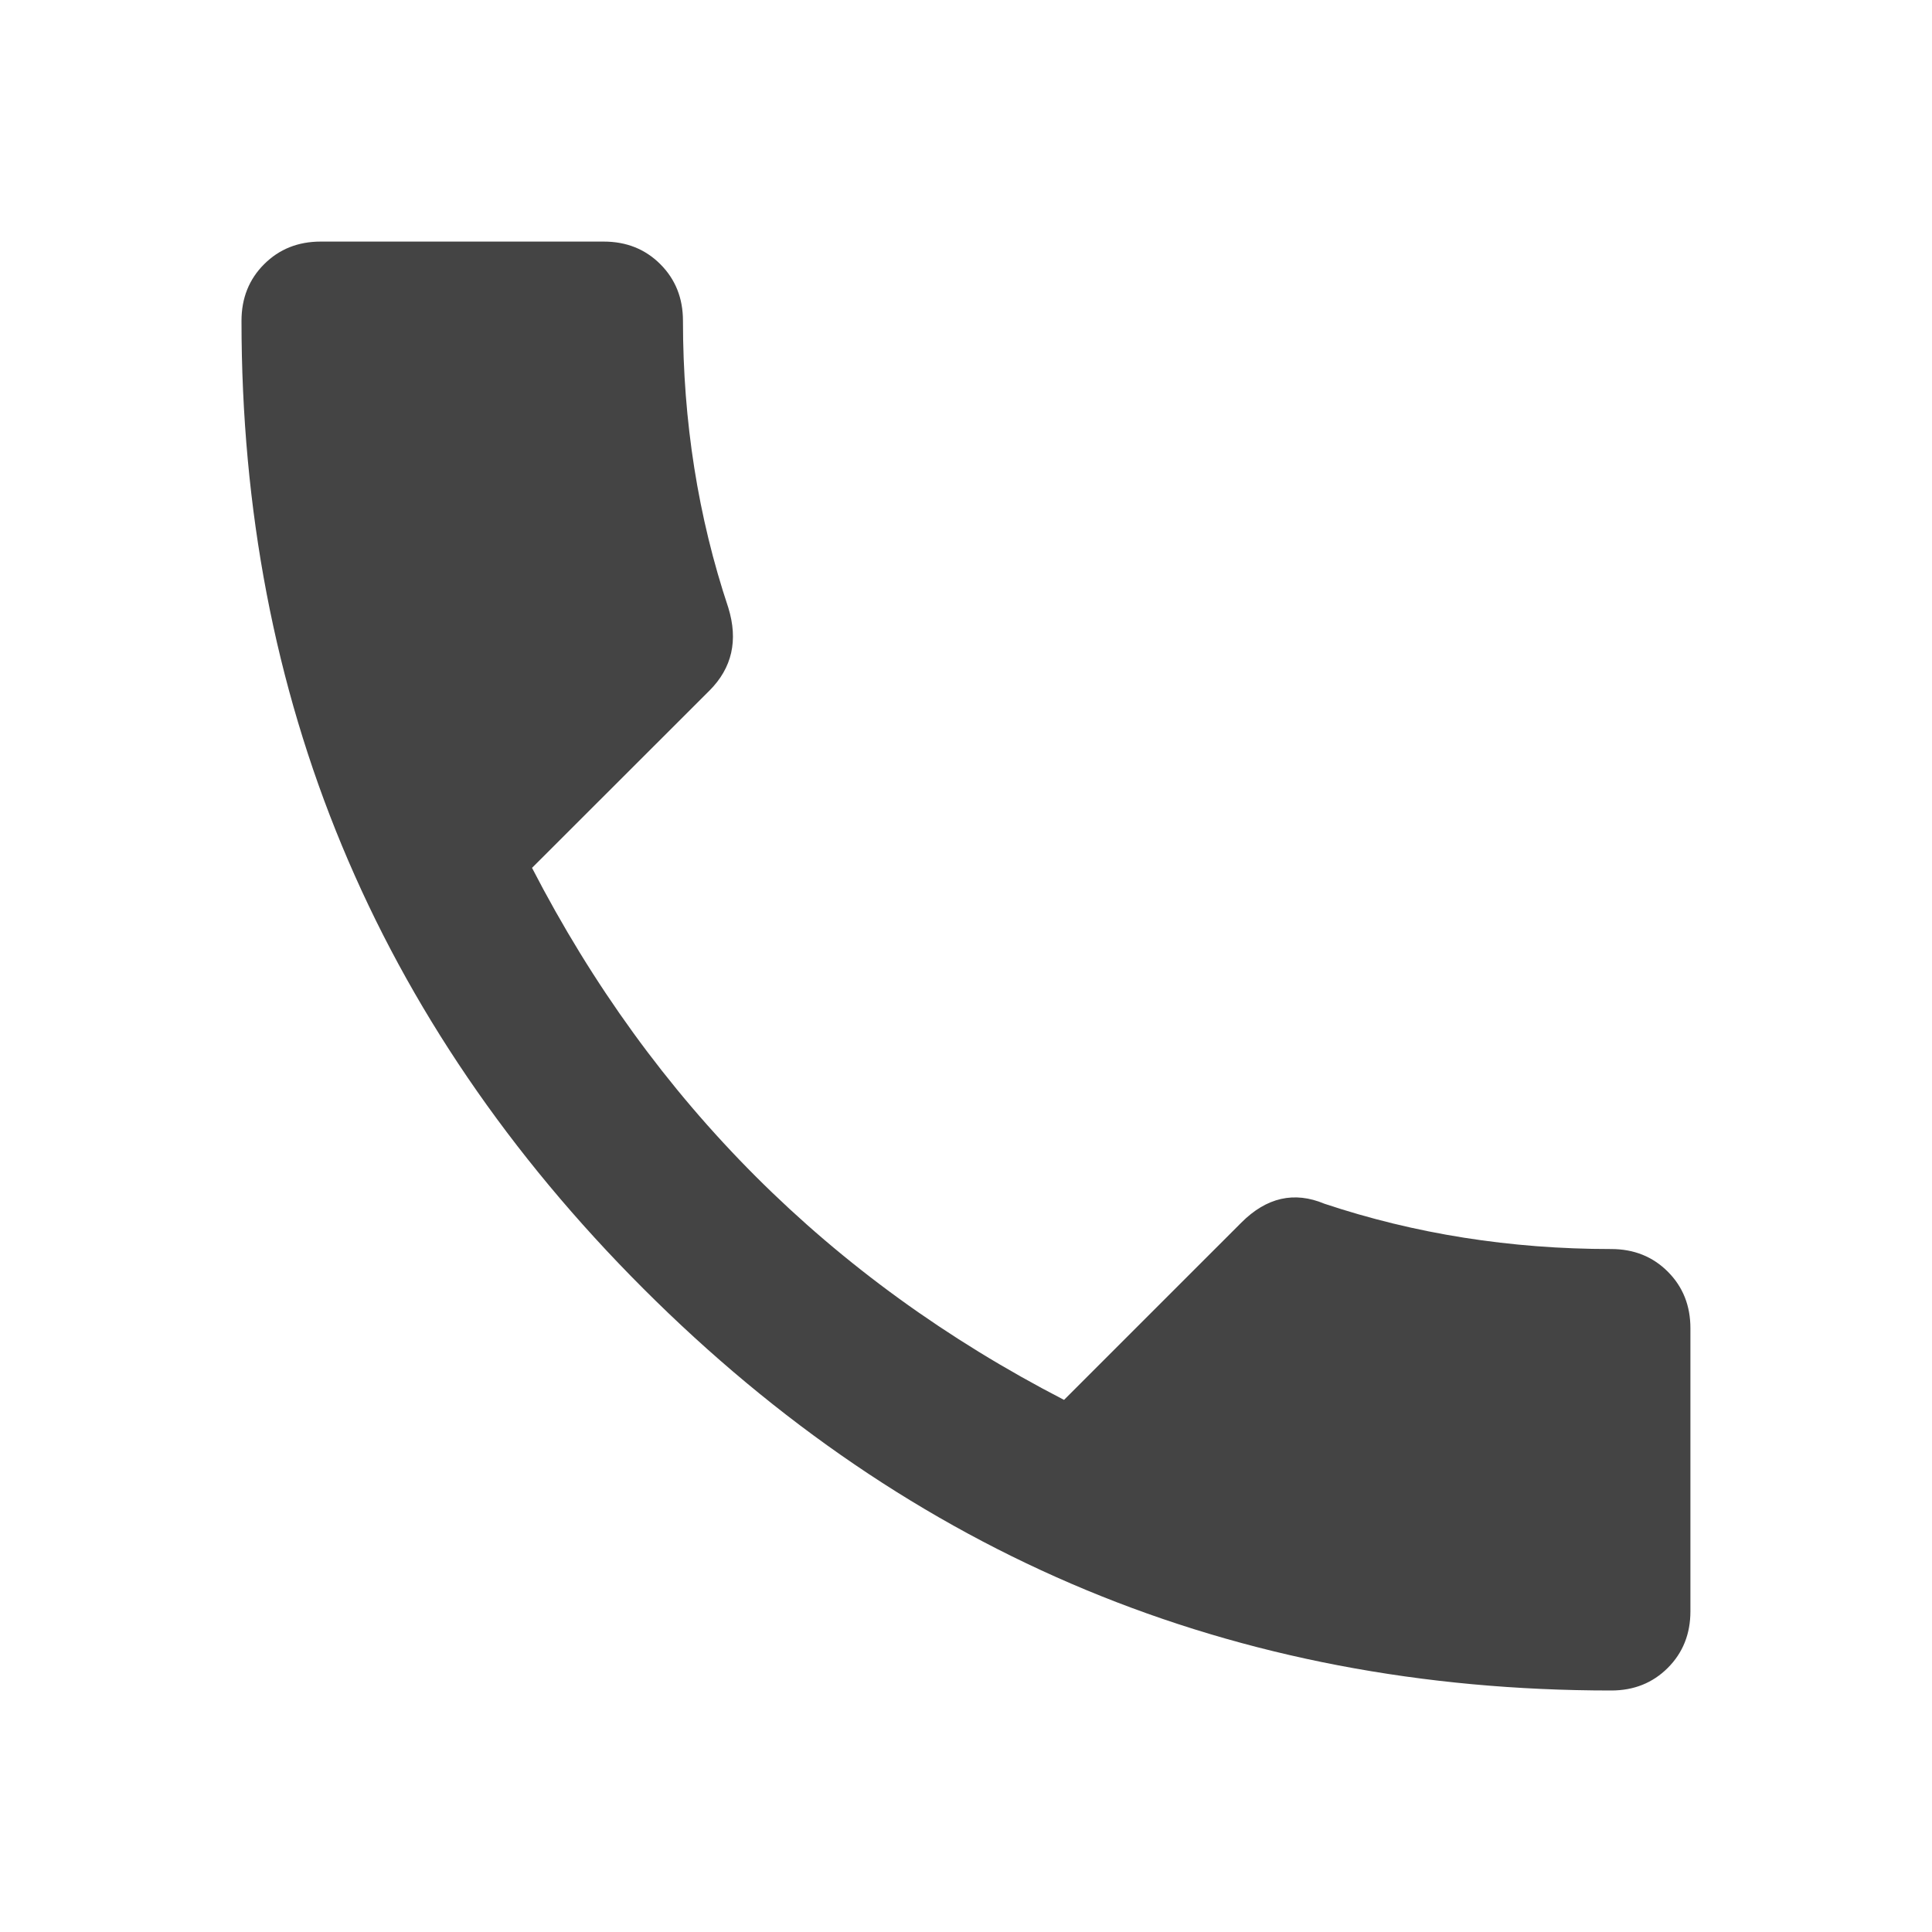
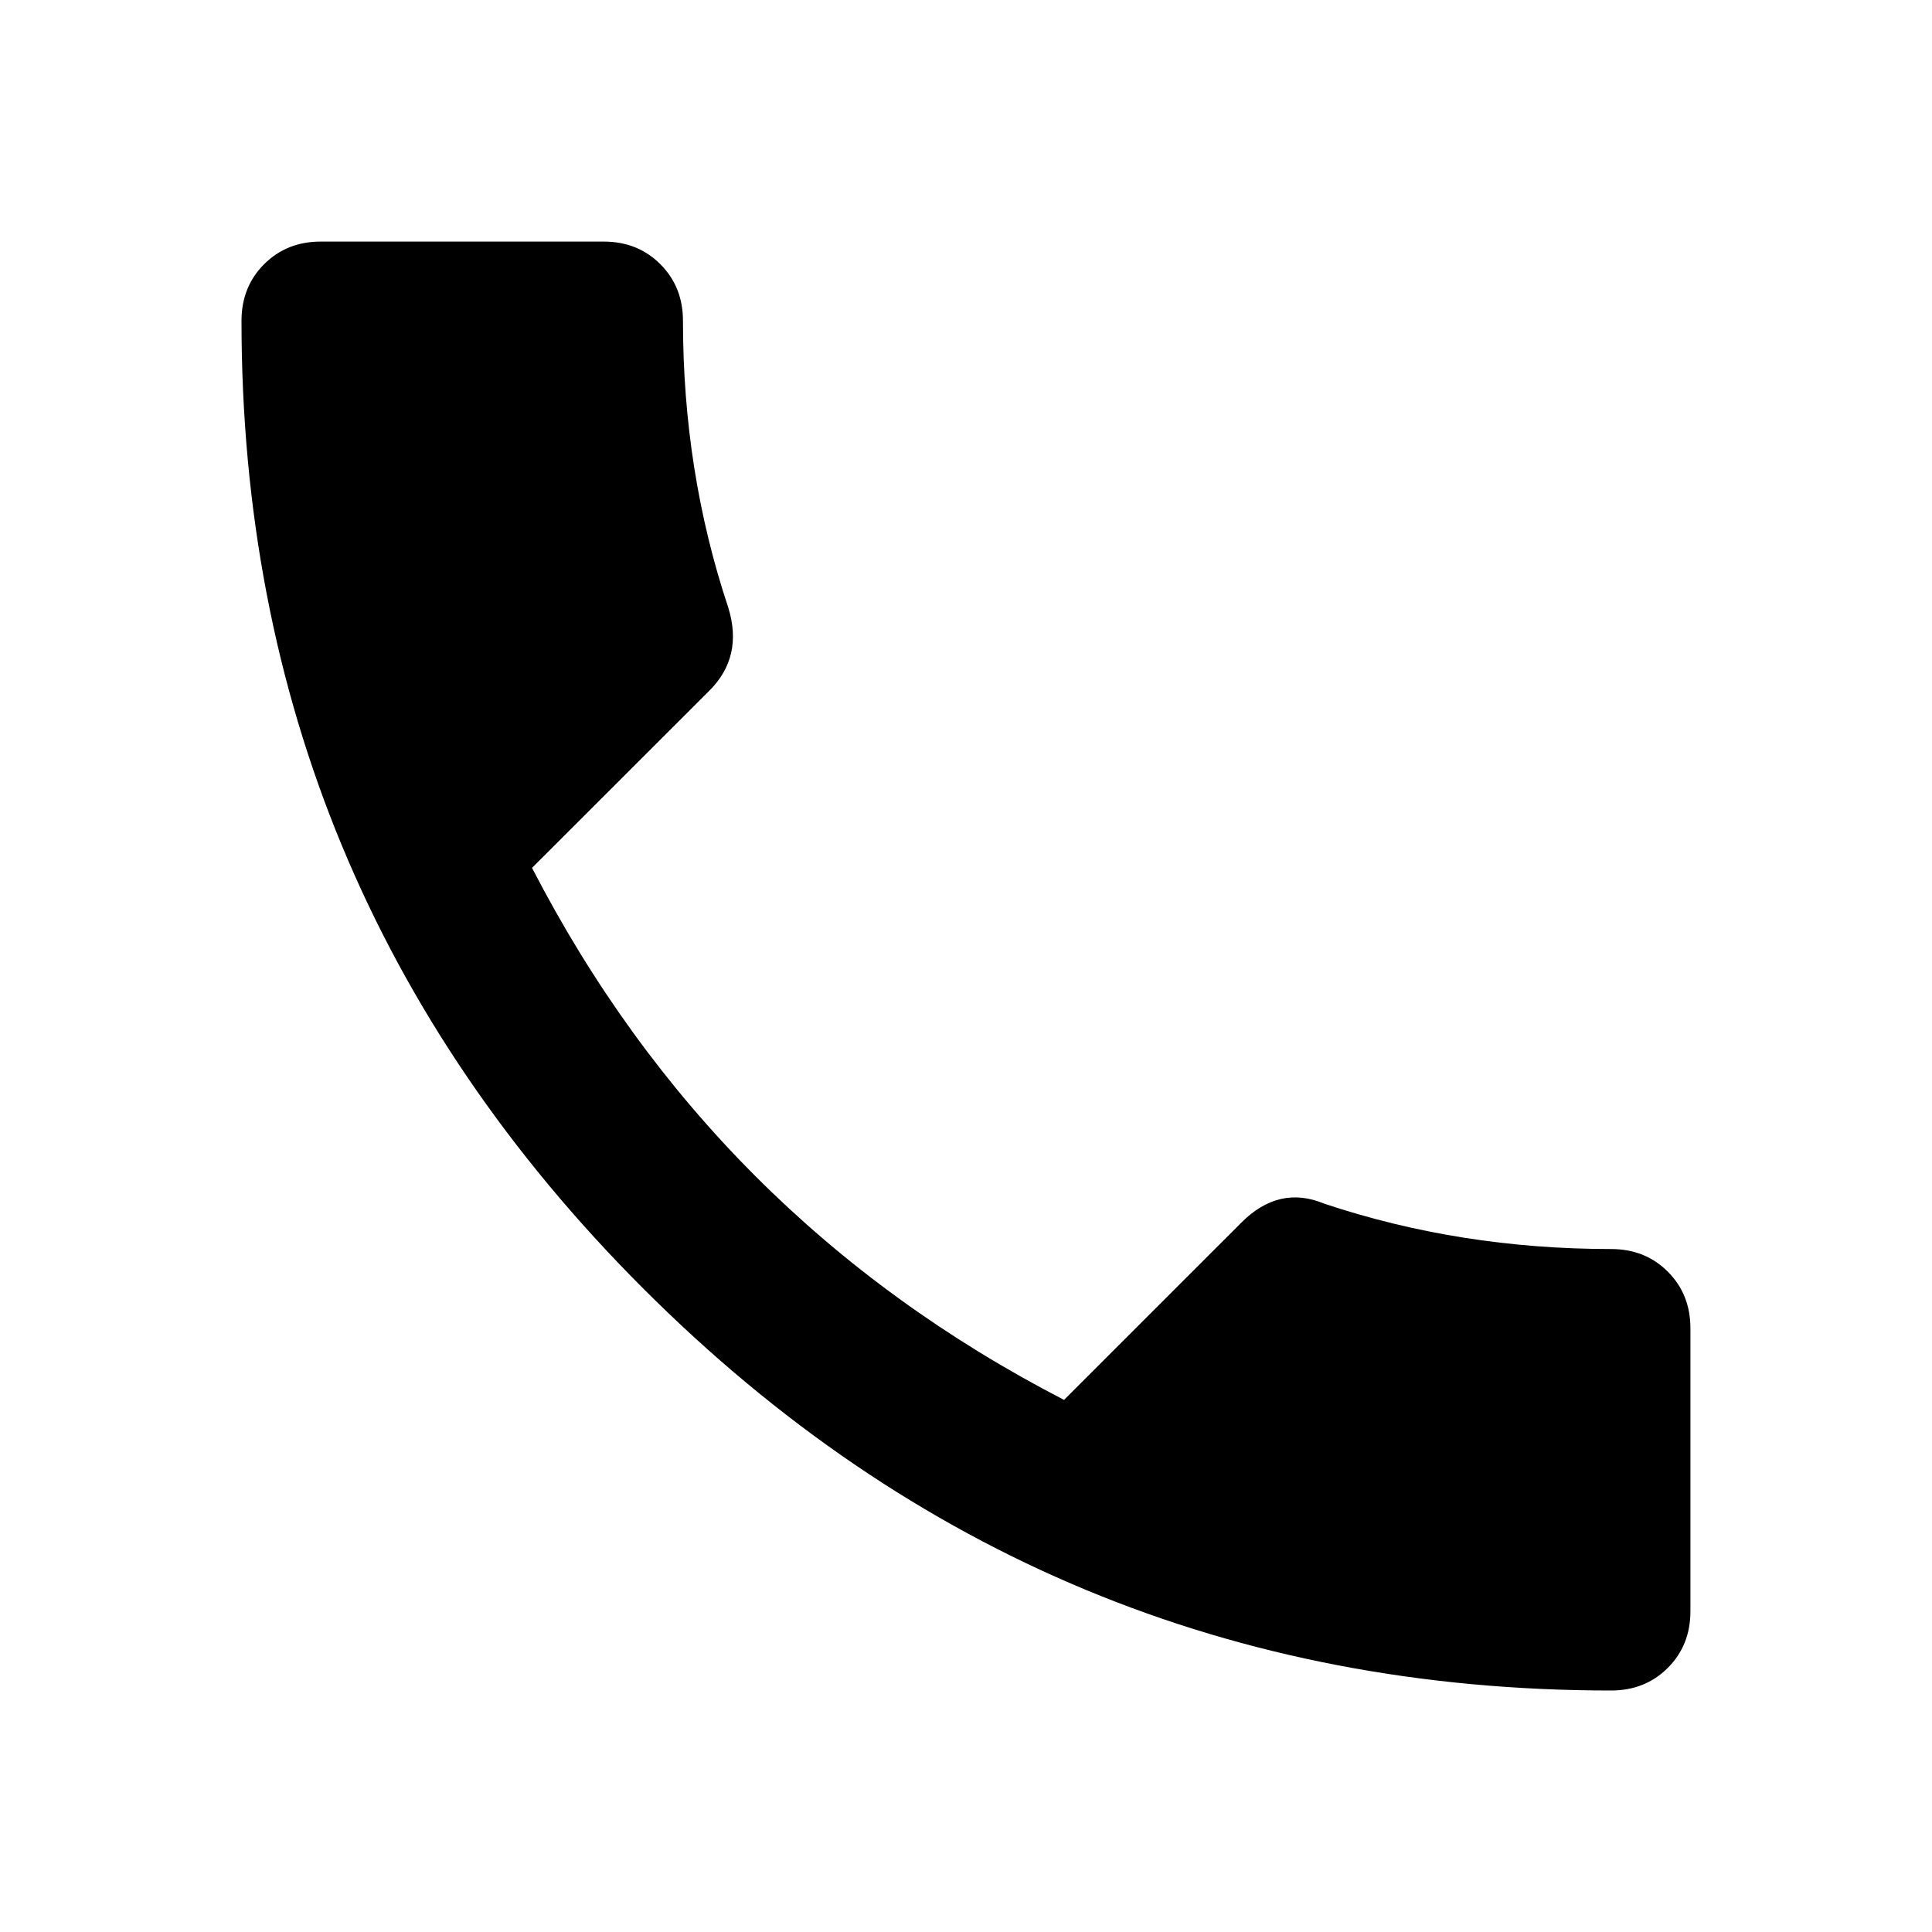
- <svg xmlns="http://www.w3.org/2000/svg" version="1.1" width="24" height="24" viewBox="0 0 24 24">
-   <path fill="#444444" d="M6.609 10.781q2.25 4.359 6.609 6.609l2.203-2.203q0.469-0.469 1.031-0.234 1.688 0.563 3.563 0.563 0.422 0 0.703 0.281t0.281 0.703v3.516q0 0.422-0.281 0.703t-0.703 0.281q-7.031 0-12.023-4.992t-4.992-12.023q0-0.422 0.281-0.703t0.703-0.281h3.516q0.422 0 0.703 0.281t0.281 0.703q0 1.875 0.563 3.563 0.188 0.609-0.234 1.031z" />
+ <svg xmlns="http://www.w3.org/2000/svg" version="1.1" viewBox="0 0 24 24">
+   <path d="M6.609 10.781q2.25 4.359 6.609 6.609l2.203-2.203q0.469-0.469 1.031-0.234 1.688 0.563 3.563 0.563 0.422 0 0.703 0.281t0.281 0.703v3.516q0 0.422-0.281 0.703t-0.703 0.281q-7.031 0-12.023-4.992t-4.992-12.023q0-0.422 0.281-0.703t0.703-0.281h3.516q0.422 0 0.703 0.281t0.281 0.703q0 1.875 0.563 3.563 0.188 0.609-0.234 1.031z" />
</svg>
